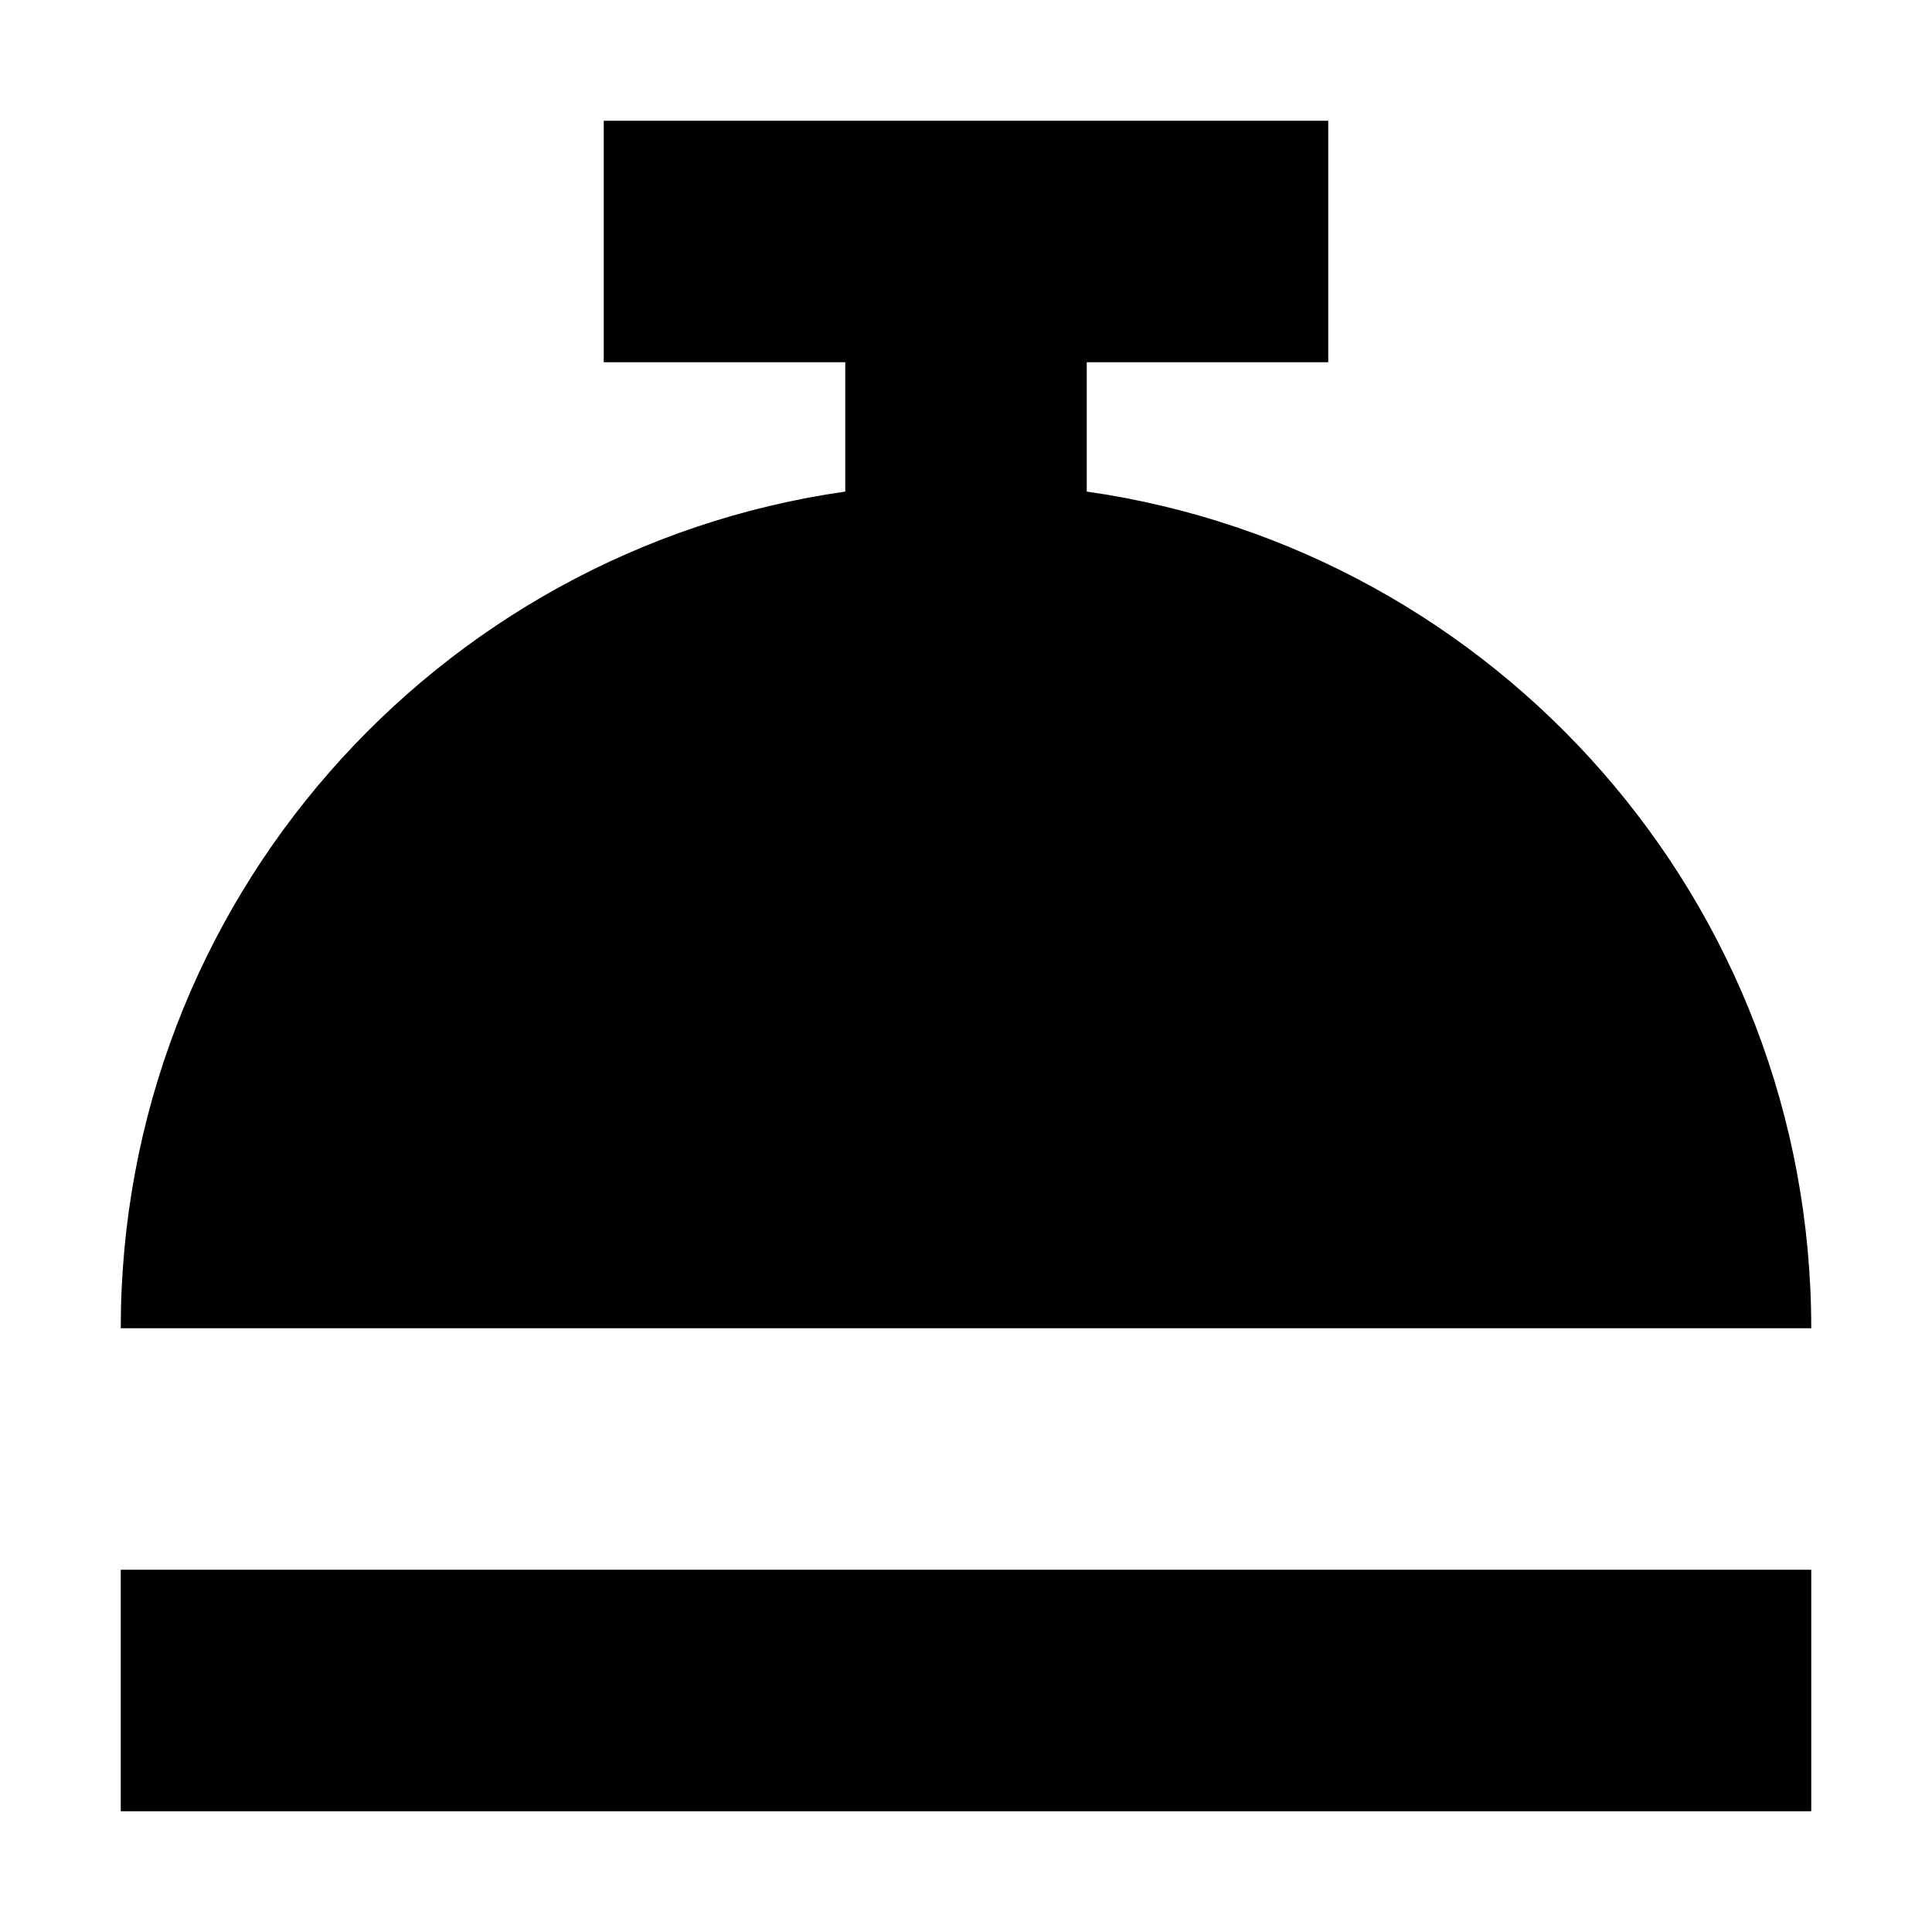
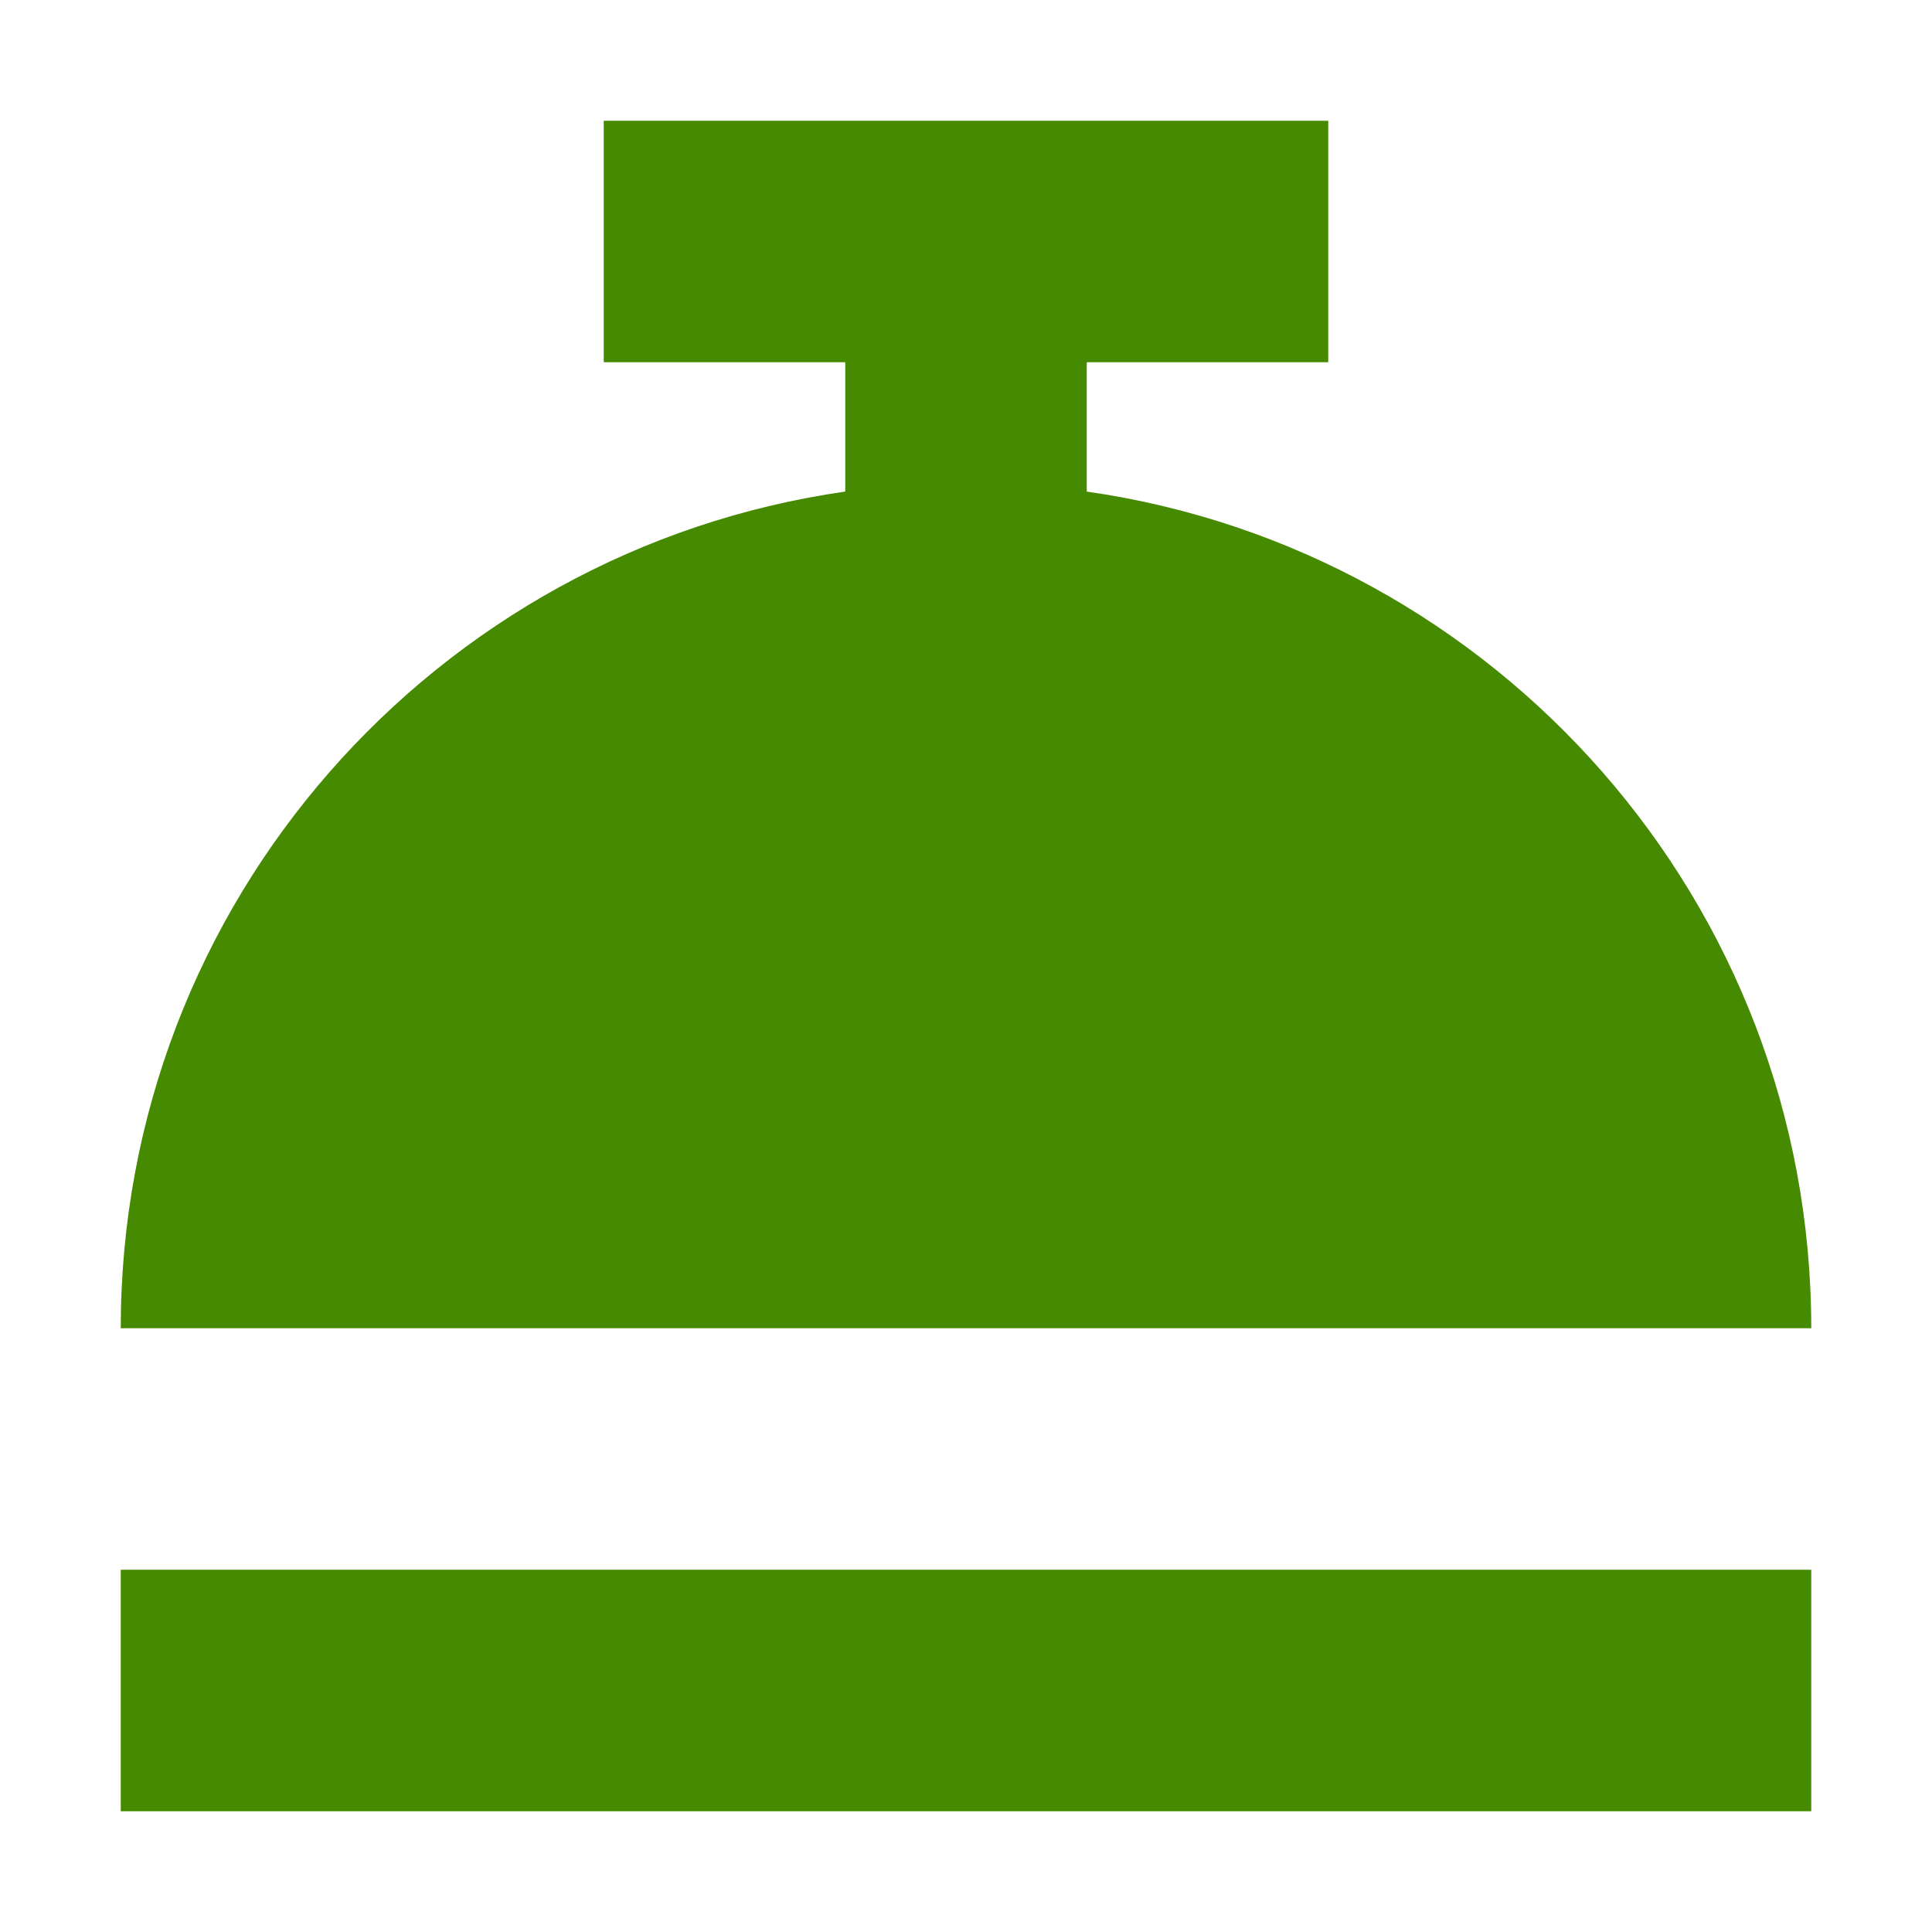
<svg xmlns="http://www.w3.org/2000/svg" width="800px" height="800px" viewBox="0 0 16 16" fill="none">
-   <path d="M5 1H11V3H9V4.071C12.392 4.556 15 7.474 15 11H1C1 7.474 3.608 4.556 7 4.071V3H5V1Z" fill="#000000" />
-   <path d="M15 15V13H1V15H15Z" fill="#000000" />
+   <g id="SVGRepo_bgCarrier" stroke-width="0" />
+   <g id="SVGRepo_tracerCarrier" stroke-linecap="round" stroke-linejoin="round" />
+   <g id="SVGRepo_iconCarrier">
+     <path d="M5 1H11V3H9V4.071C12.392 4.556 15 7.474 15 11H1C1 7.474 3.608 4.556 7 4.071V3H5V1Z" fill="#458a00" />
+     <path d="M15 15V13H1V15H15Z" fill="#458a00" />
+   </g>
</svg>
